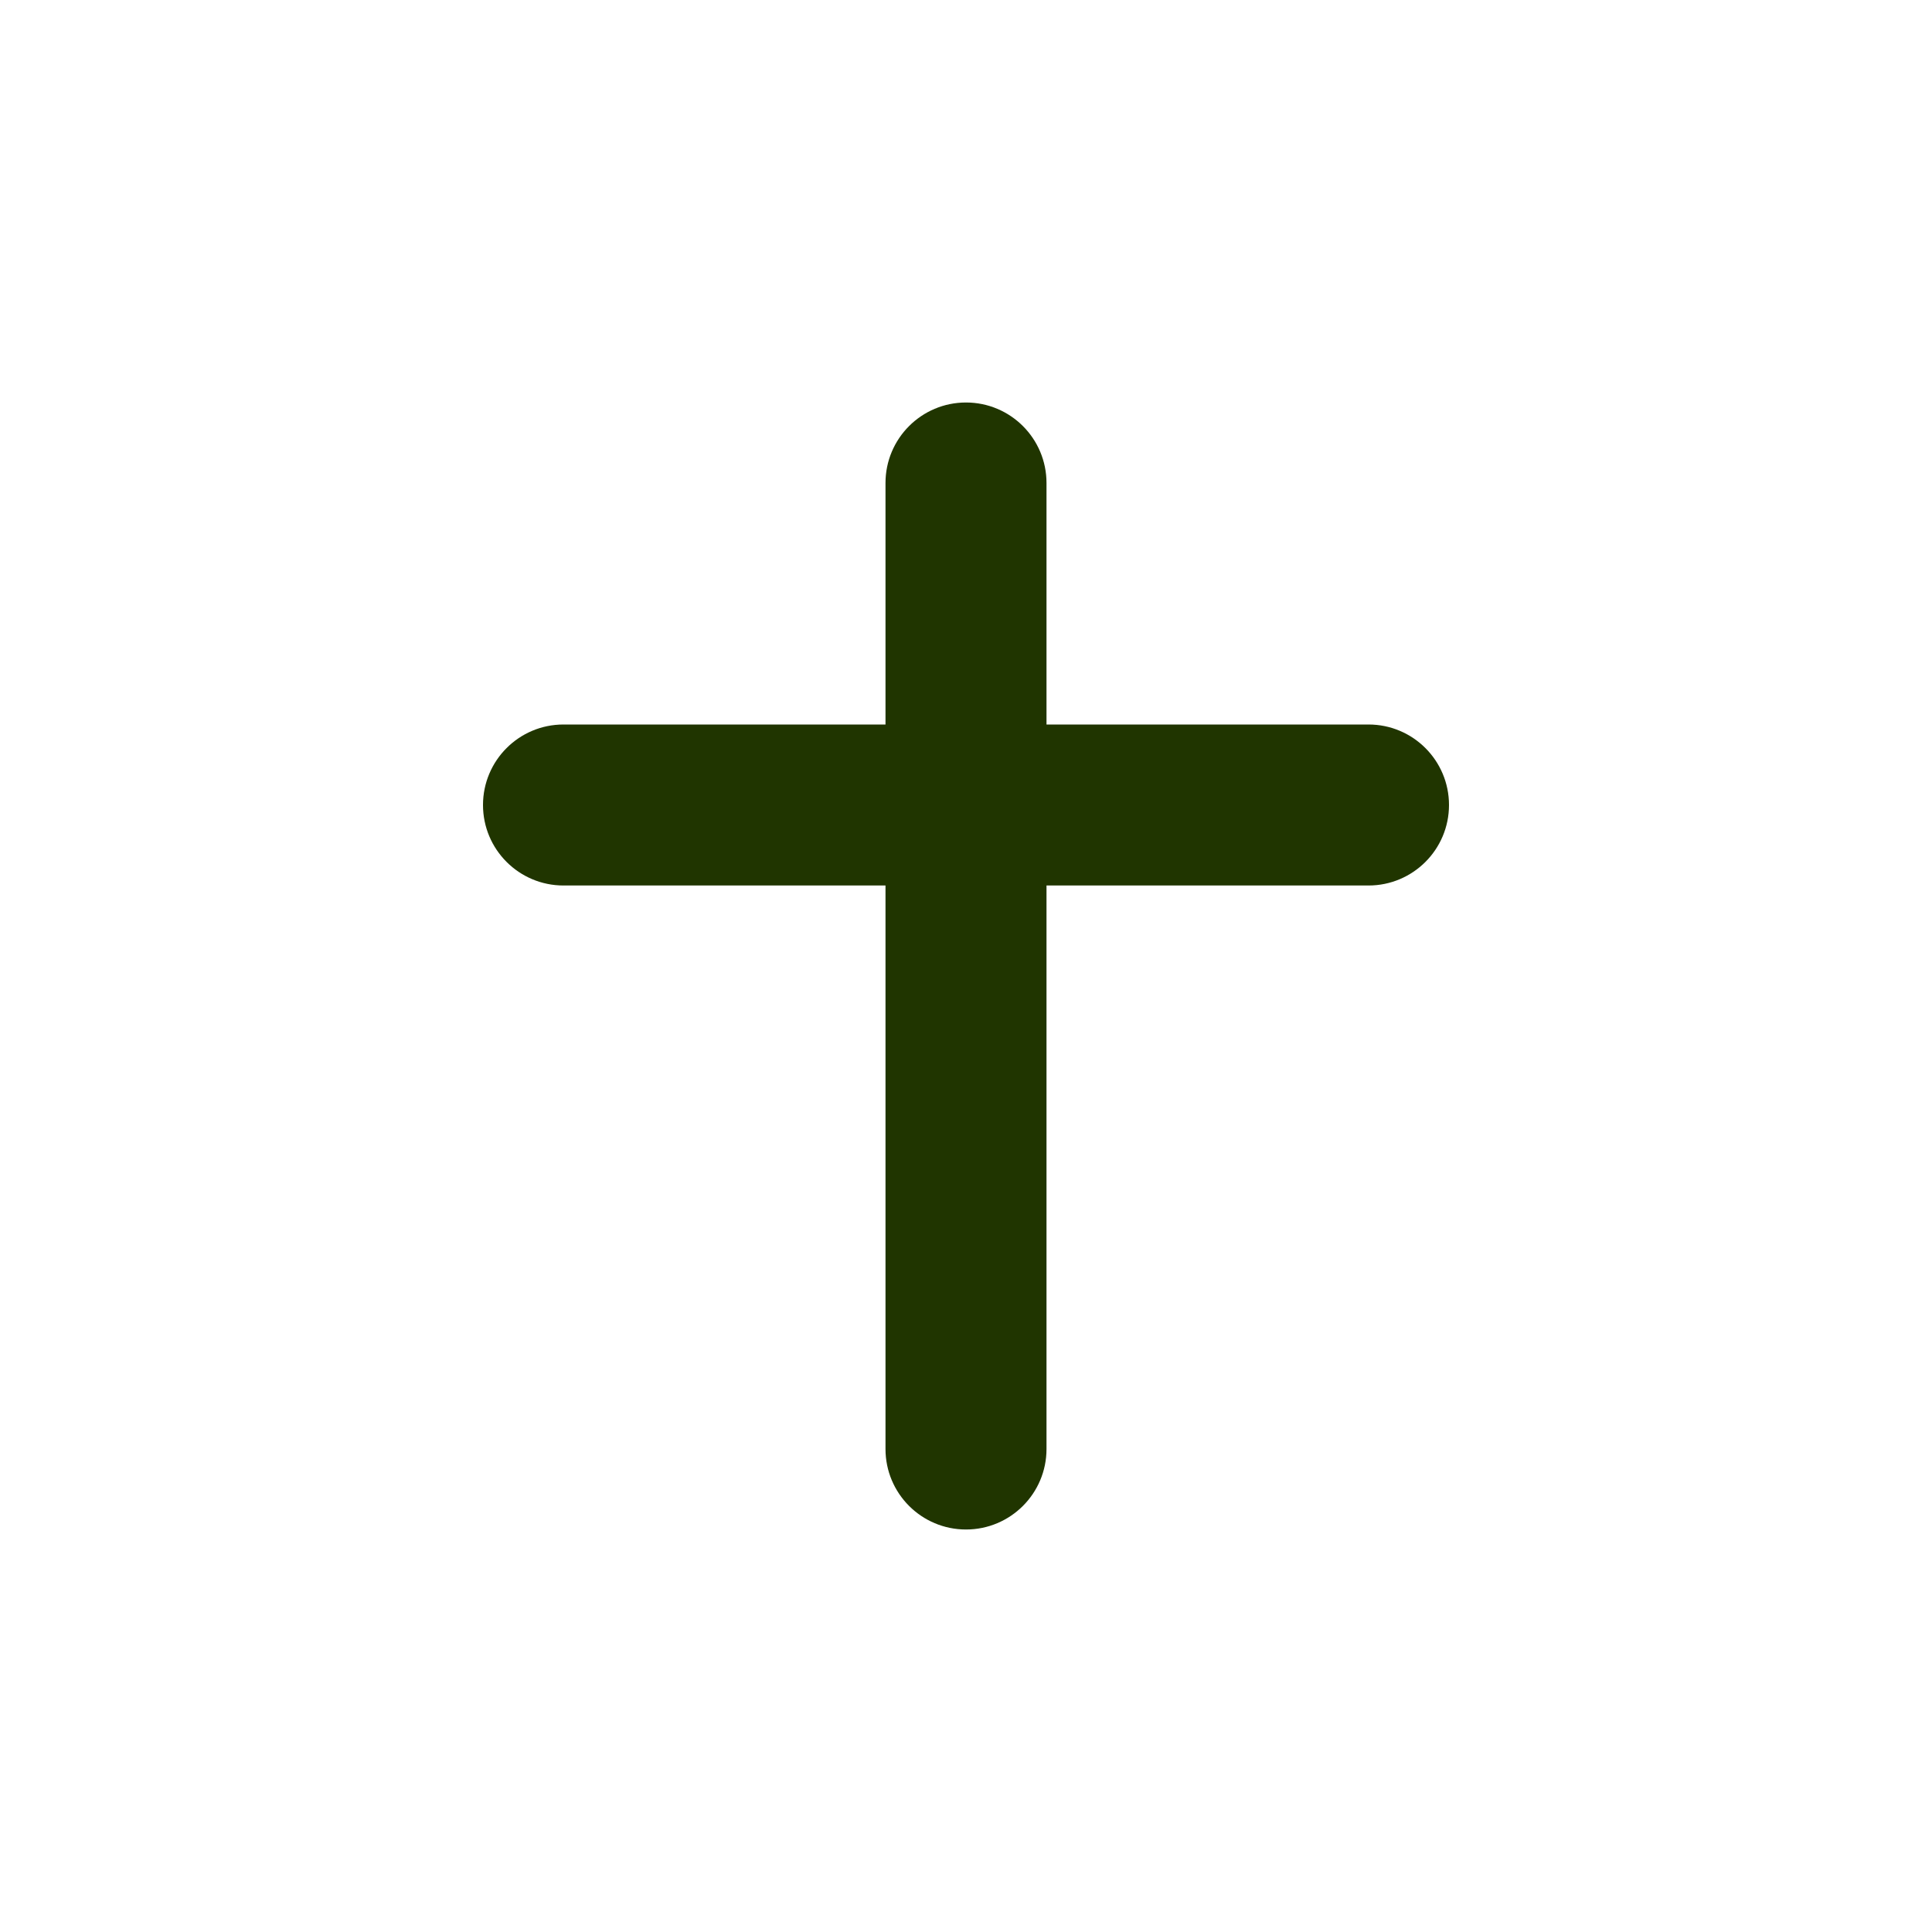
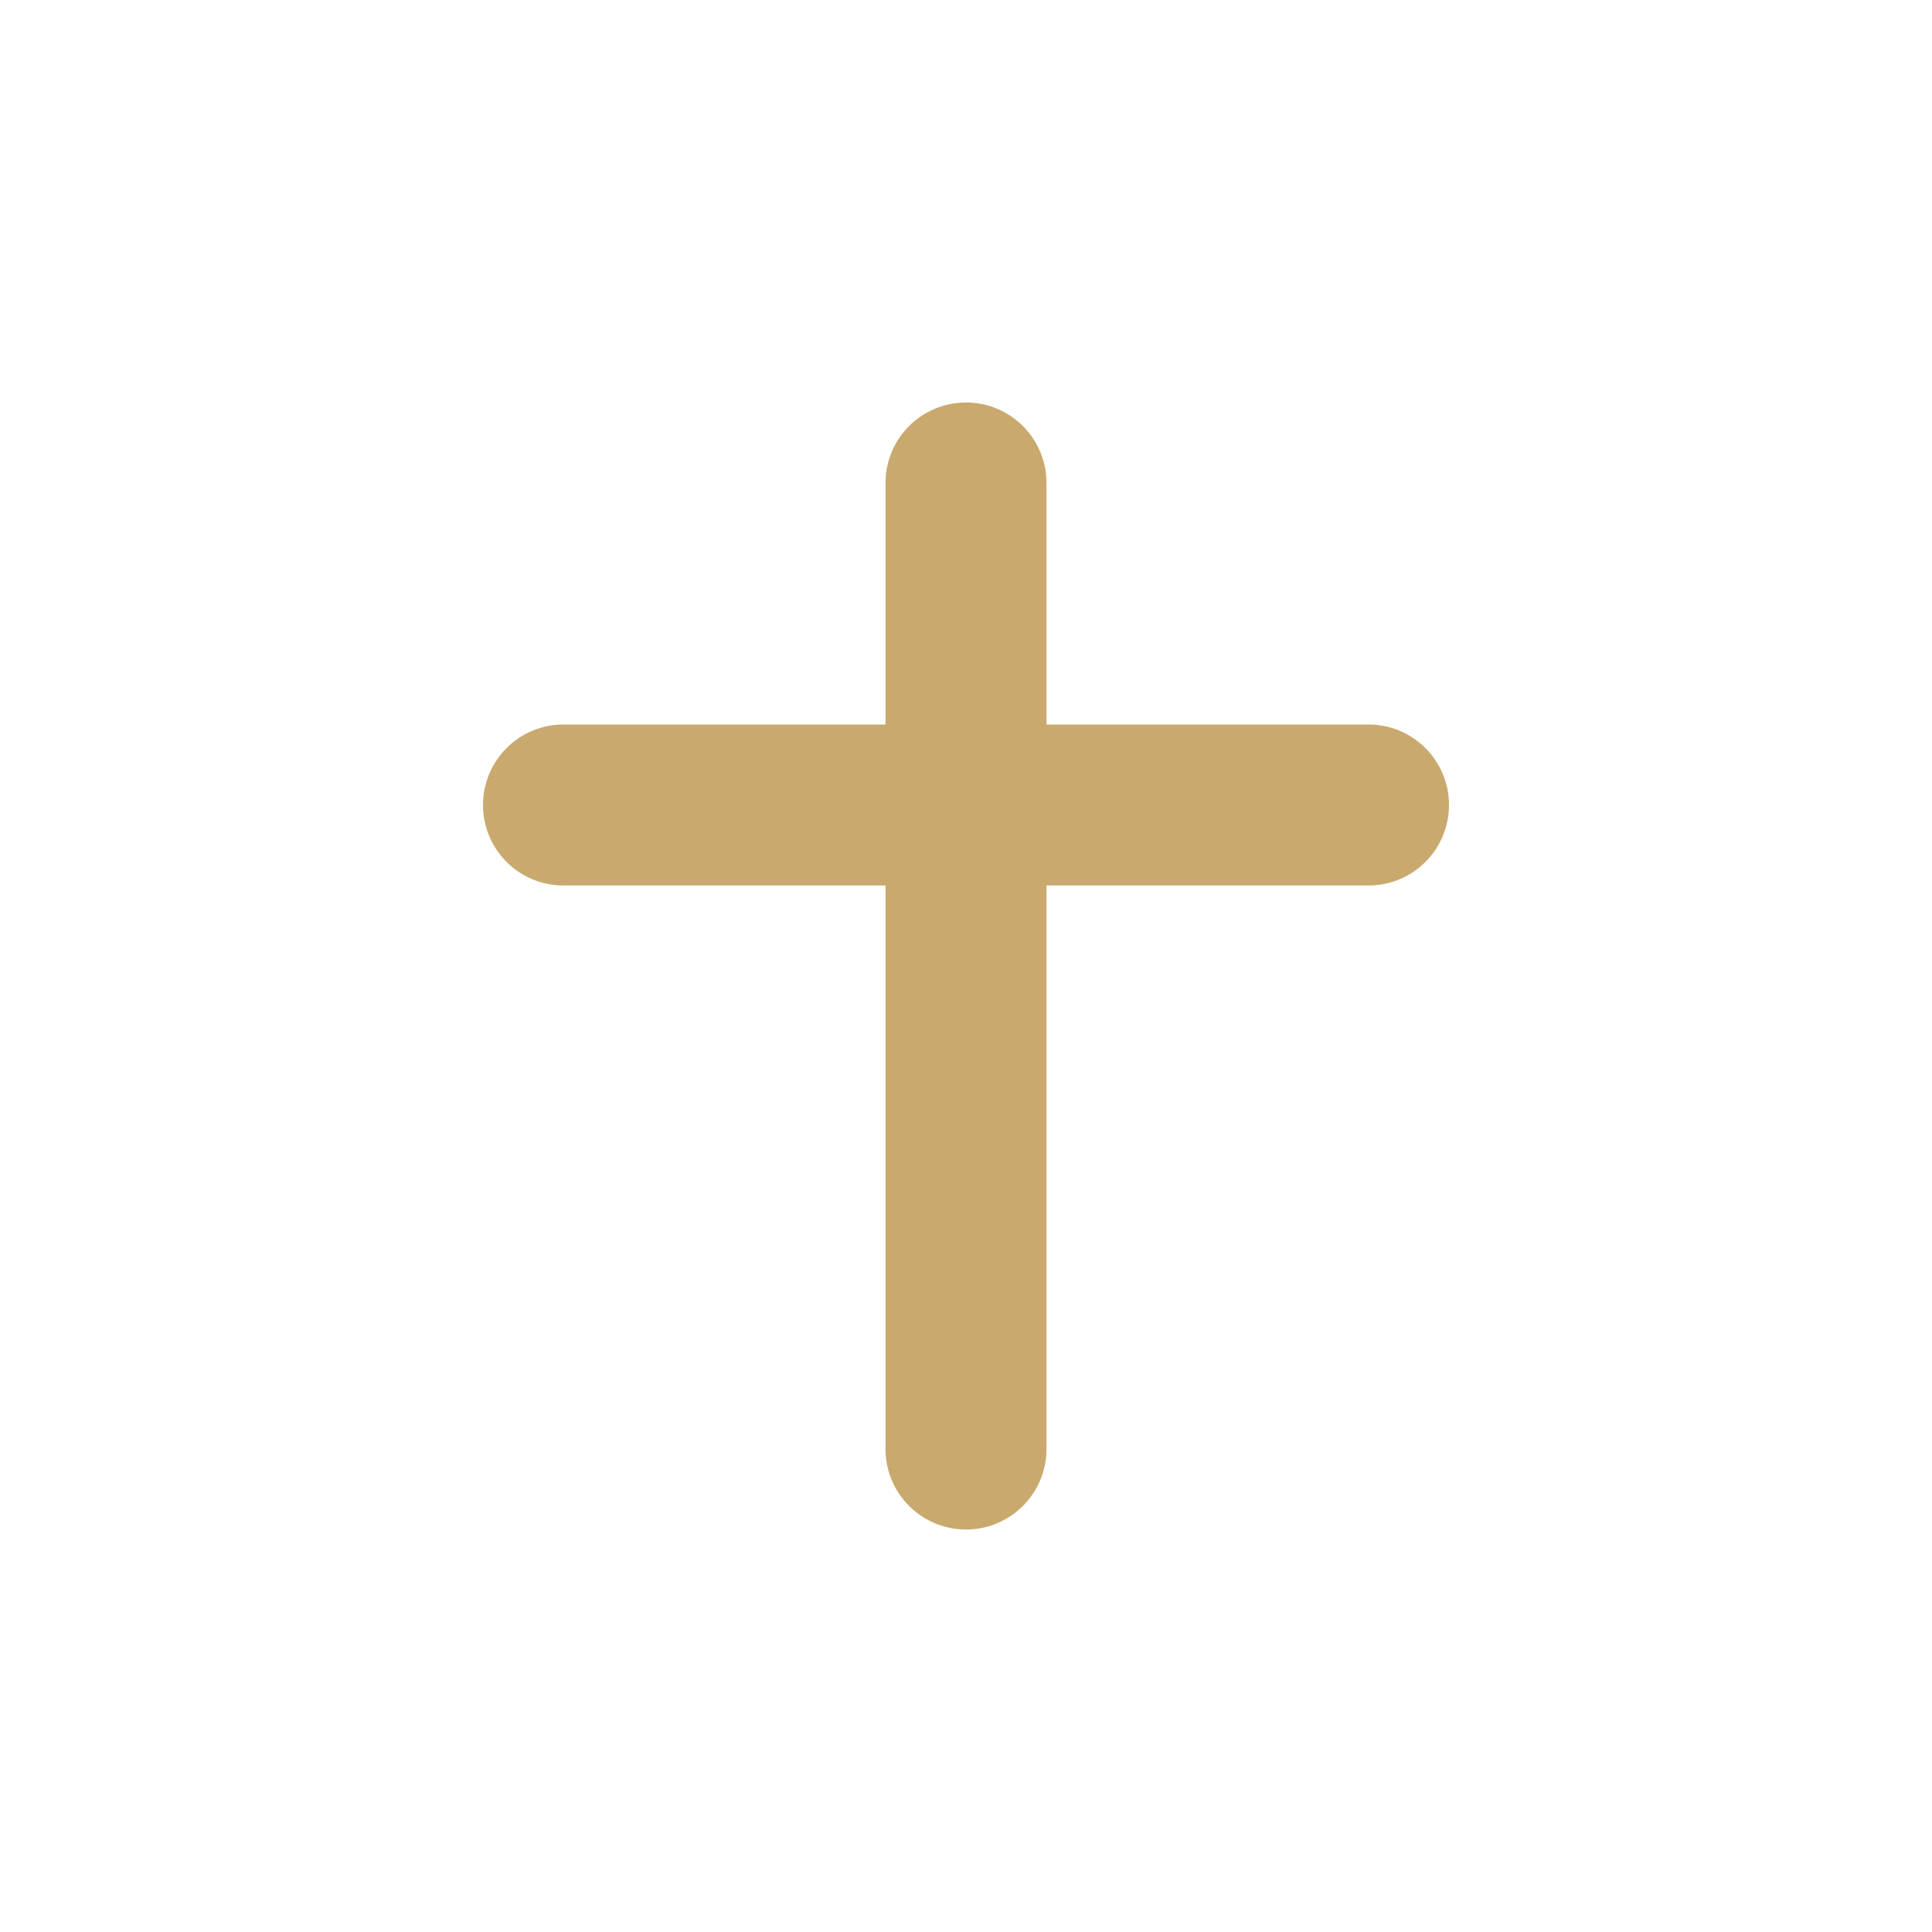
<svg xmlns="http://www.w3.org/2000/svg" width="1em" height="1em" viewBox="0 0 24 24">
-   <path fill="#203500" d="M13 6a1 1 0 1 0-2 0v3H7a1 1 0 0 0 0 2h4v7a1 1 0 1 0 2 0v-7h4a1 1 0 1 0 0-2h-4z" />
+   <path fill="#c9a96e" d="M13 6a1 1 0 1 0-2 0v3H7a1 1 0 0 0 0 2h4v7a1 1 0 1 0 2 0v-7h4a1 1 0 1 0 0-2h-4z" />
</svg>
